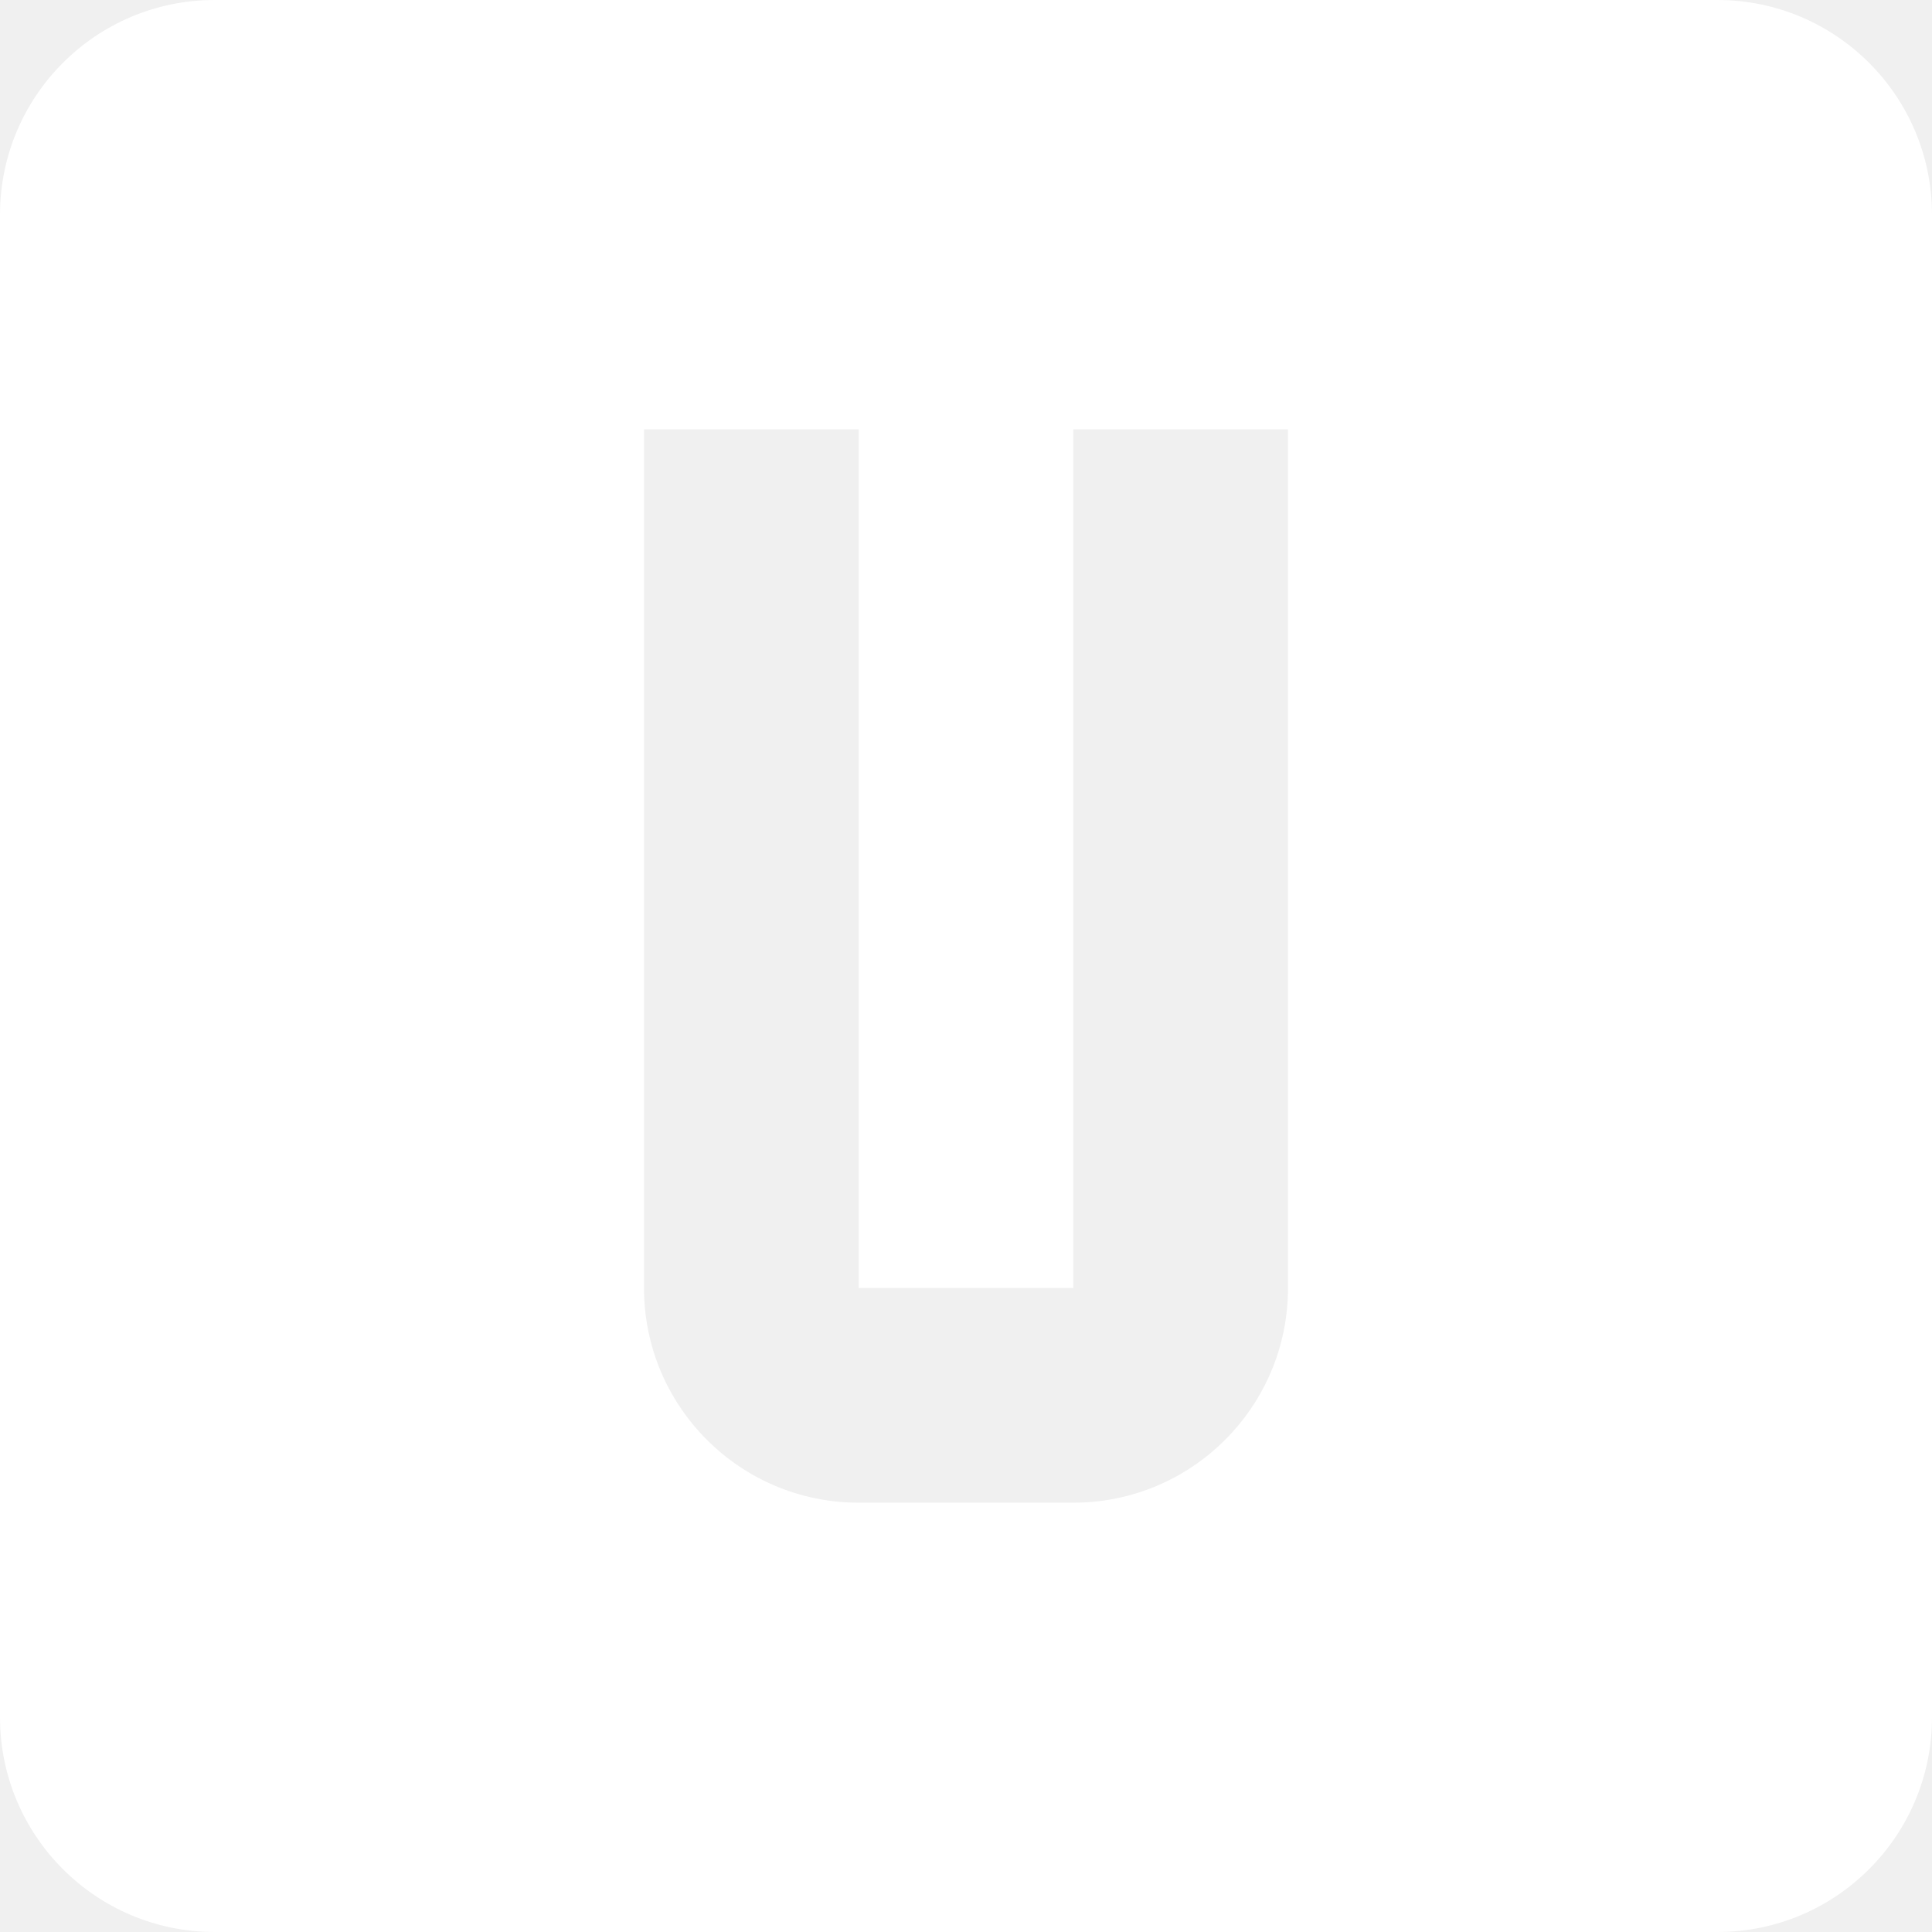
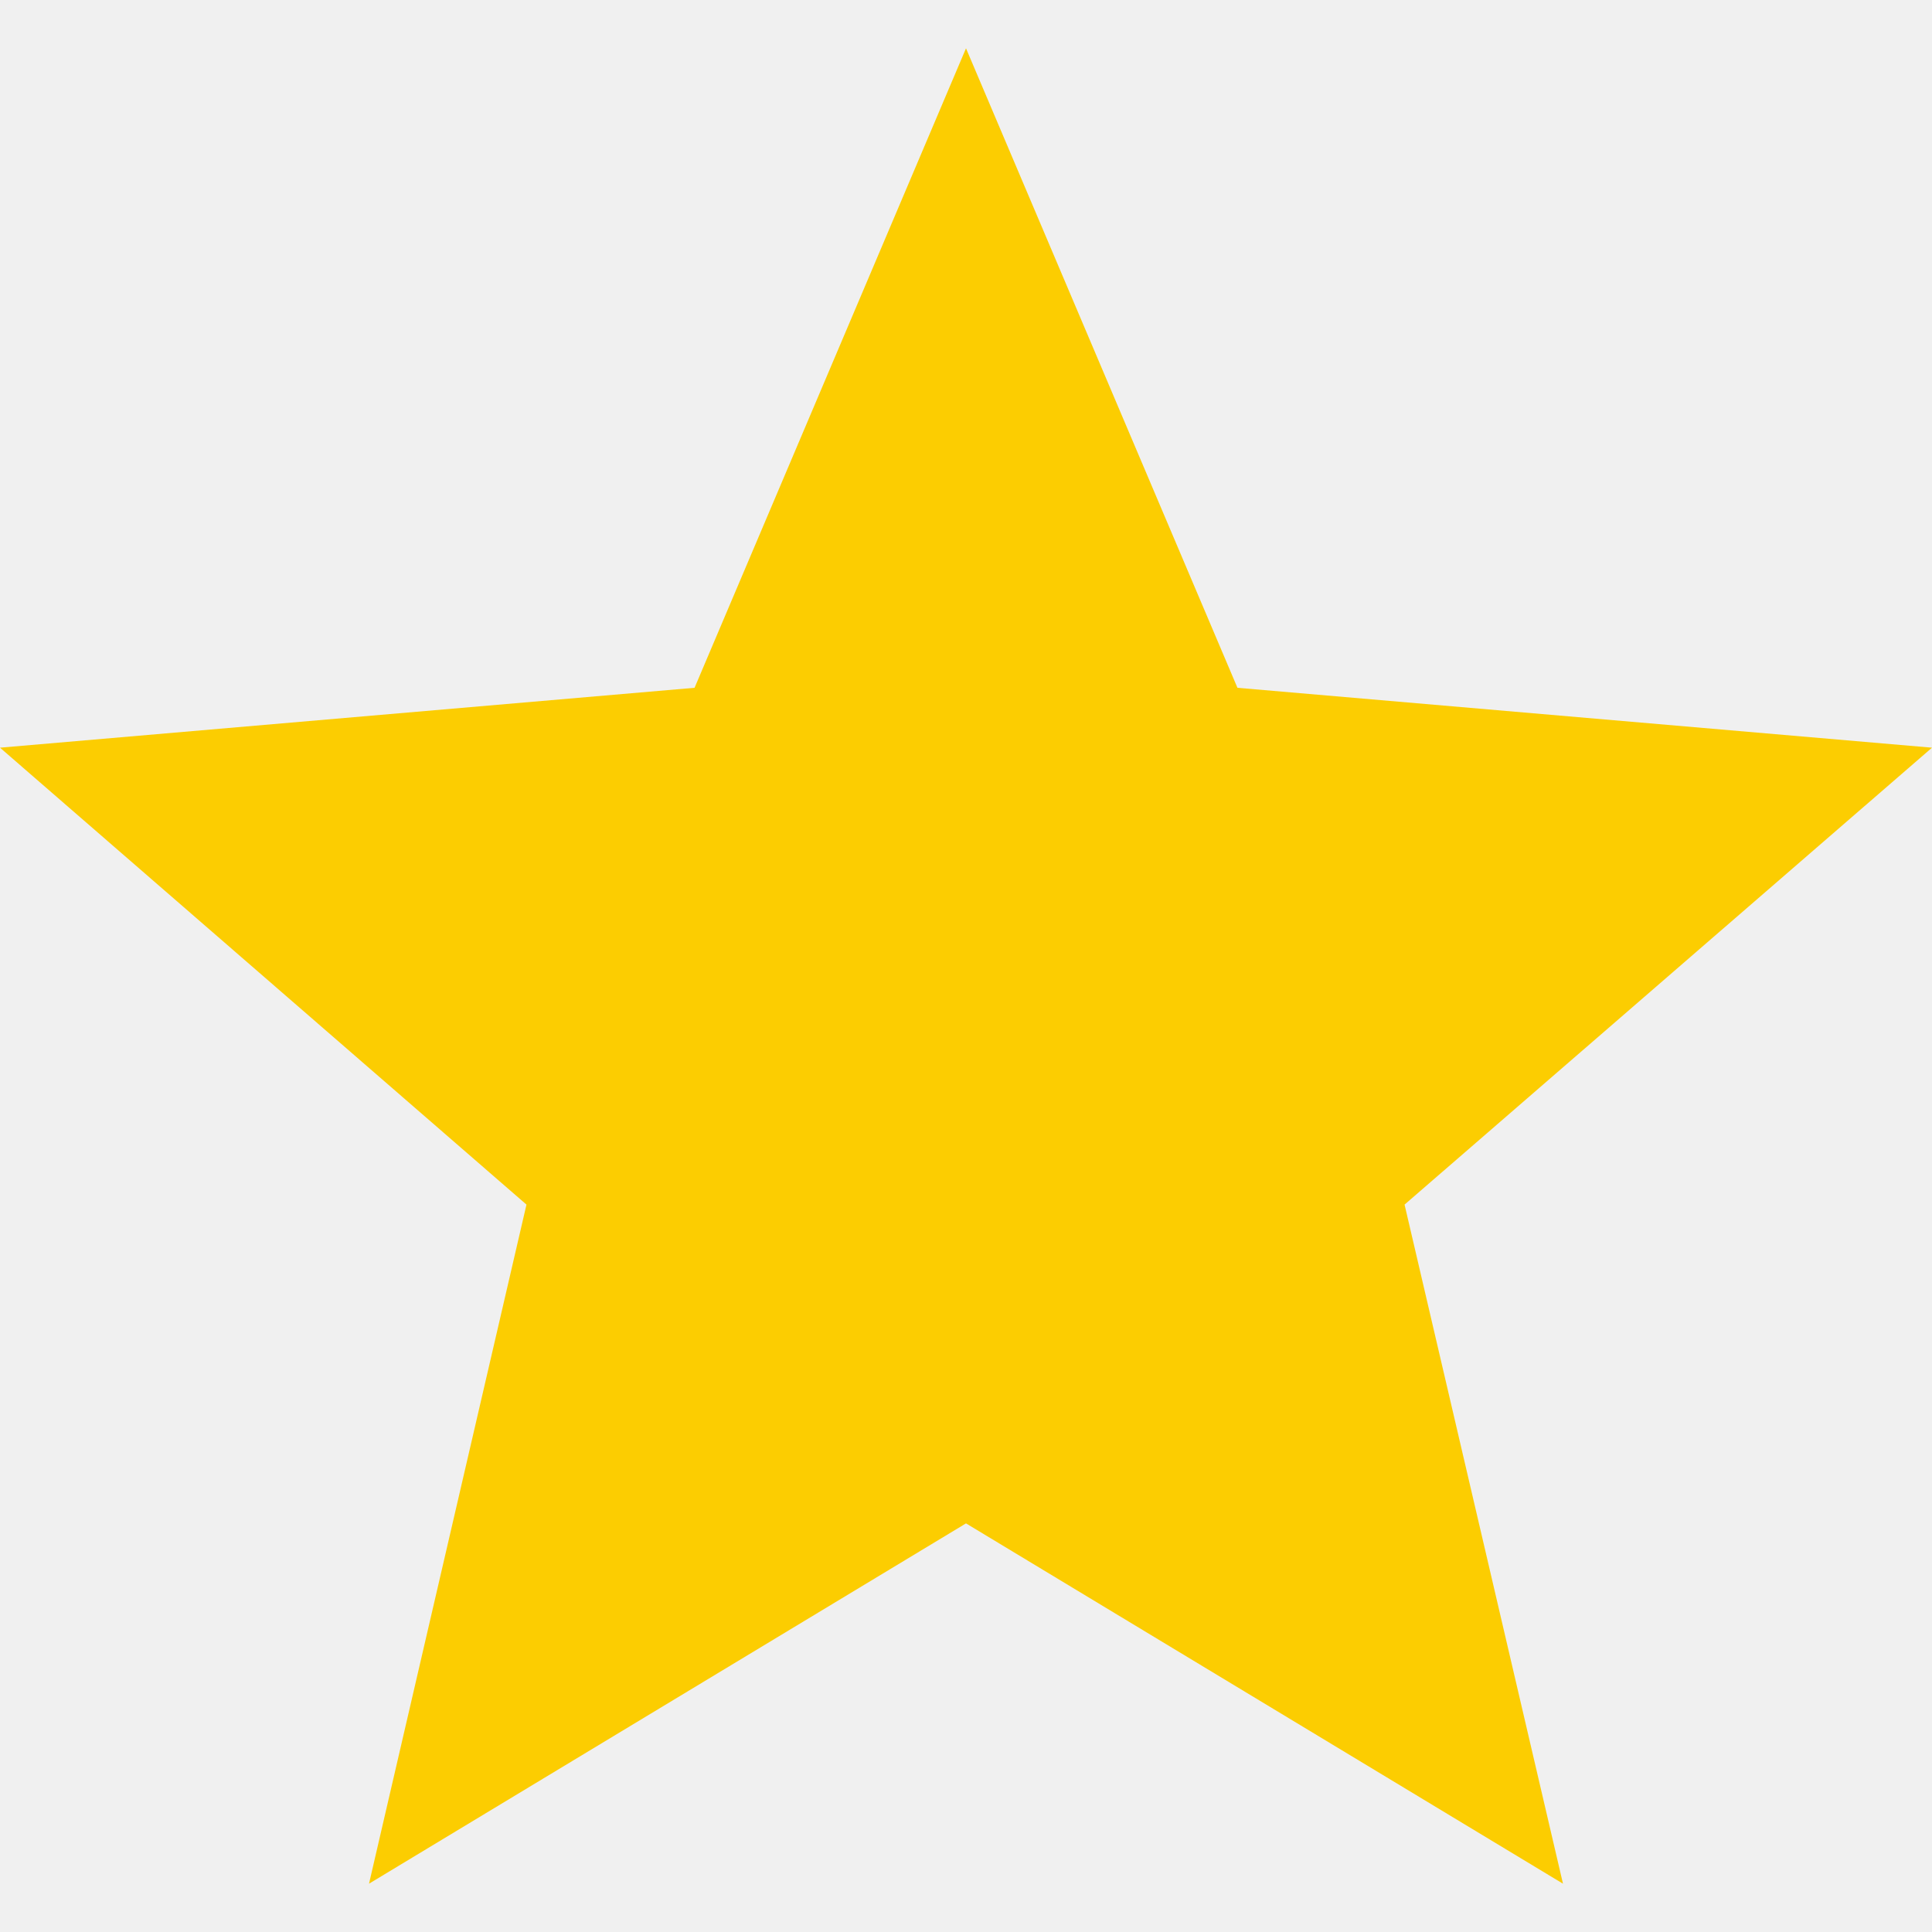
<svg xmlns="http://www.w3.org/2000/svg" version="1.1" width="24" height="24" viewBox="0 0 24 24" id="svg4">
  <defs id="defs8" />
-   <path d="M 8,5.333 V 16 a 2.667,2.667 0 0 0 2.667,2.667 h 2.667 A 2.667,2.667 0 0 0 16,16 V 5.333 H 13.333 V 16 H 10.667 V 5.333 H 8 M 2.667,0 H 21.333 A 2.667,2.667 0 0 1 24,2.667 V 21.333 A 2.667,2.667 0 0 1 21.333,24 H 2.667 A 2.667,2.667 0 0 1 0,21.333 V 2.667 A 2.667,2.667 0 0 1 2.667,0 Z" id="path2" style="stroke-width:1.333;fill:#ffffff;fill-opacity:1" />
+   <path d="M 12,18.924 19.416,23.4 17.448,14.964 24,9.288 15.372,8.544 12,0.6 8.628,8.544 0,9.288 6.54,14.964 4.584,23.4 Z" id="path2" style="stroke-width:1.2;fill:#fccd01;fill-opacity:1" />
</svg>
